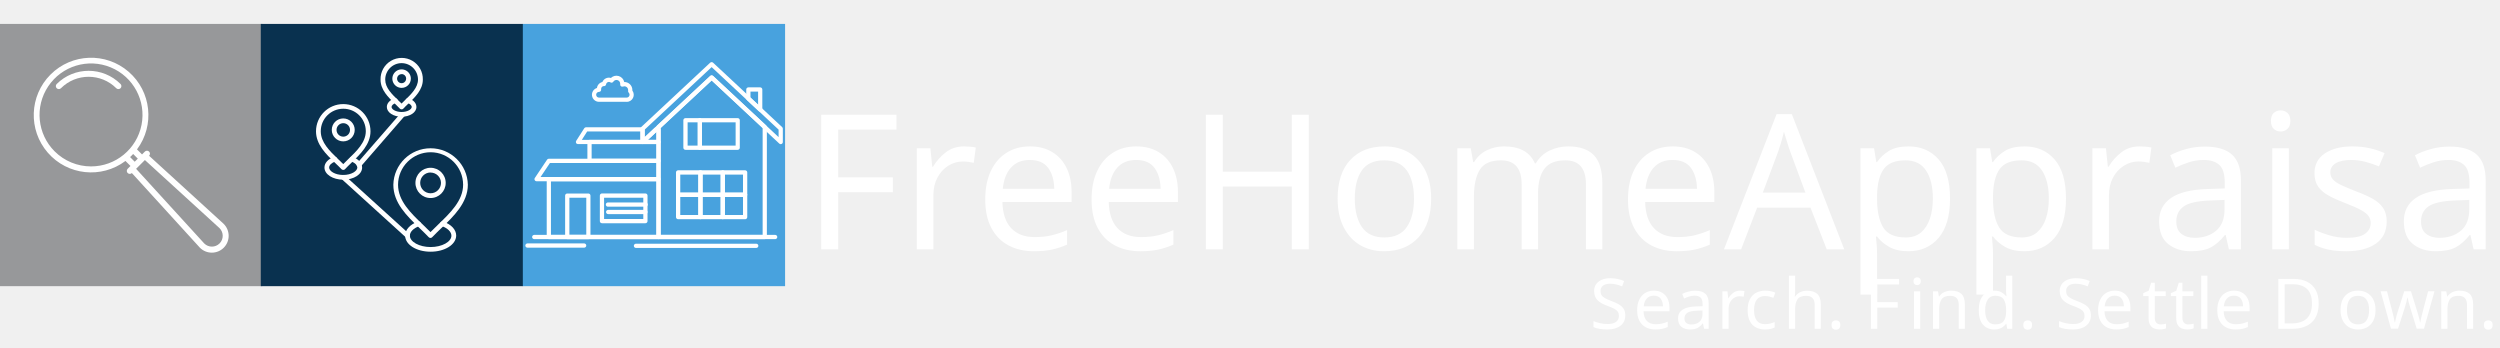
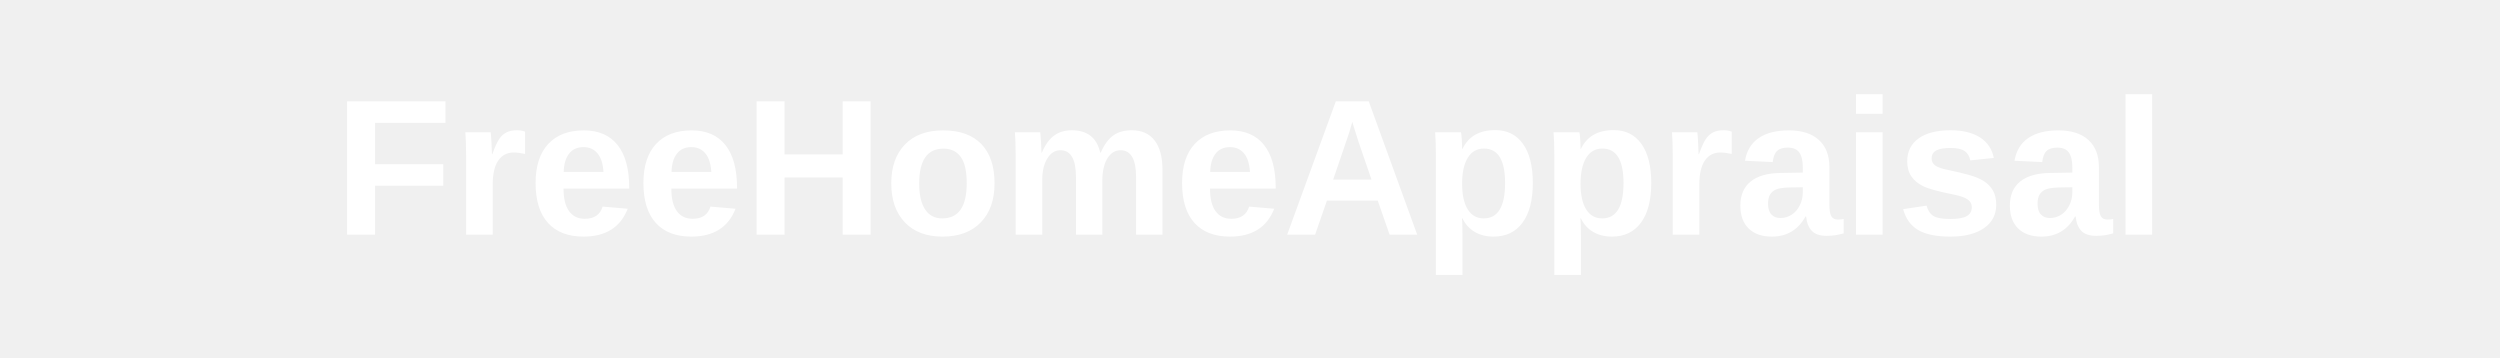
- <svg xmlns="http://www.w3.org/2000/svg" viewBox="0 0 1564.61 217.21">
-   <defs>
-     <style>.cls-1{font-size:118px;font-family:AllRoundGothic-Book, All Round Gothic;}.cls-1,.cls-11,.cls-2{fill:#fff;}.cls-2{font-size:43.7px;font-family:Montserrat-Regular, Montserrat;}.cls-3{letter-spacing:-0.02em;}.cls-4{letter-spacing:-0.01em;}.cls-5{letter-spacing:-0.01em;}.cls-6{letter-spacing:-0.01em;}.cls-7{letter-spacing:0em;}.cls-8{letter-spacing:0em;}.cls-9{letter-spacing:-0.01em;}.cls-10{fill:#97989a;}.cls-12{fill:#09314f;}.cls-13{fill:#48a2de;}</style>
-   </defs>
-   <g id="Layer_2" data-name="Layer 2">
-     <g id="Layer_1-2" data-name="Layer 1">
-       <text class="cls-1" transform="translate(502.5 156.05)">FreeHomeAppraisal</text>
-       <text class="cls-2" transform="translate(995.02 205.76) scale(1.01 1)">S<tspan class="cls-3" x="26.88" y="0">e</tspan>
-         <tspan x="52.61" y="0">a</tspan>
-         <tspan class="cls-4" x="78.4" y="0">r</tspan>
-         <tspan class="cls-5" x="95.35" y="0">c</tspan>
-         <tspan x="119.61" y="0">h. </tspan>
-         <tspan class="cls-6" x="169.9" y="0">F</tspan>
-         <tspan x="197.13" y="0">i</tspan>
-         <tspan class="cls-7" x="208.88" y="0">n</tspan>
-         <tspan class="cls-8" x="238.56" y="0">d. Se</tspan>
-         <tspan class="cls-9" x="342.17" y="0">t</tspan>
-         <tspan x="359.3" y="0">tle D</tspan>
-         <tspan class="cls-3" x="462.74" y="0">o</tspan>
-         <tspan x="489.48" y="0">wn.</tspan>
-       </text>
-       <rect class="cls-10" y="14.97" width="164.13" height="164.13" />
-       <path class="cls-11" d="M140,140.12l-.06-.06L93.32,97.5a1.87,1.87,0,0,0-2.67-2.62l-1.76,1.77L85.74,93.5a35.88,35.88,0,1,0-7.22,7.23l3.14,3.14-1.76,1.77a1.86,1.86,0,0,0,0,2.64,1.83,1.83,0,0,0,1.32.55,1.86,1.86,0,0,0,1.3-.53L125.08,155l.06.06A10.53,10.53,0,0,0,140,140.12ZM34.19,94.72A32.22,32.22,0,1,1,57,104.15,32.25,32.25,0,0,1,34.19,94.72Zm48.2,2.65c.32-.33.63-.65.94-1l2.91,2.91-1.93,1.93-2.9-2.91C81.74,98,82.07,97.69,82.39,97.37Zm55,55a6.77,6.77,0,0,1-9.56,0L85.18,105.65l5.5-5.49,46.73,42.64a6.77,6.77,0,0,1,0,9.56Z" />
-       <path class="cls-11" d="M35.49,52.57a1.87,1.87,0,0,0,2.65,2.65,24.52,24.52,0,0,1,34.64,0,1.86,1.86,0,0,0,1.32.54,1.9,1.9,0,0,0,1.33-.54,1.88,1.88,0,0,0,0-2.65A28.28,28.28,0,0,0,35.49,52.57Z" />
-       <rect class="cls-12" x="163.21" y="14.97" width="164.13" height="164.13" />
-       <path class="cls-11" d="M269.48,157.53c-8.92,0-15.92-4.44-15.92-10.08,0-3.67,3-6.92,7.89-8.75a1.48,1.48,0,0,1,1,2.79c-3.67,1.33-5.94,3.62-5.94,6,0,3.87,5.94,7.12,13,7.12s13-3.25,13-7.12c0-2.36-2.31-4.66-6-6a1.48,1.48,0,1,1,1-2.78c5,1.8,8,5.07,8,8.77C285.4,153.09,278.4,157.53,269.48,157.53Z" />
-       <path class="cls-11" d="M269.41,148.93a1.51,1.51,0,0,1-1.09-.47c-1.77-1.87-3.67-3.7-5.69-5.64-8.11-7.79-16.46-15.85-16.46-27.19a23.32,23.32,0,0,1,46.63,0c0,11.22-8.85,19.72-16.66,27.21-2,1.95-3.92,3.77-5.67,5.62a1.45,1.45,0,0,1-1.06.47Zm.07-53.65a20.4,20.4,0,0,0-20.36,20.35c0,10.06,7.92,17.67,15.58,25,1.58,1.53,3.2,3.08,4.71,4.64,1.48-1.51,3-3,4.68-4.61,7.74-7.44,15.75-15.13,15.75-25.09A20.39,20.39,0,0,0,269.48,95.28Z" />
-       <path class="cls-11" d="M269.48,123.94a9.47,9.47,0,1,1,9.46-9.46A9.47,9.47,0,0,1,269.48,123.94Zm0-16a6.51,6.51,0,1,0,6.51,6.51A6.5,6.5,0,0,0,269.48,108Z" />
-       <path class="cls-11" d="M214.84,112.46c-6.6,0-11.78-3.36-11.78-7.62,0-2.81,2.22-5.27,5.92-6.63a1.48,1.48,0,1,1,1,2.79c-2.44.88-4,2.36-4,3.84,0,2.19,3.62,4.66,8.82,4.66s8.83-2.47,8.83-4.66c0-1.5-1.56-3-4-3.87a1.48,1.48,0,0,1,1-2.78c3.74,1.35,6,3.84,6,6.65C226.65,109.1,221.47,112.46,214.84,112.46Z" />
-       <path class="cls-11" d="M214.79,106.34a1.54,1.54,0,0,1-1.08-.46c-1.26-1.34-2.61-2.64-4.07-4-5.57-5.37-11.87-11.43-11.87-19.69a17.05,17.05,0,0,1,34.1,0c0,8.18-6.38,14.32-12,19.74-1.43,1.38-2.79,2.69-4,4A1.25,1.25,0,0,1,214.79,106.34Zm.05-38.29a14.1,14.1,0,0,0-14.09,14.09c0,7,5.57,12.37,11,17.57,1,1,2.07,2,3.08,3,1-1,2-2,3-3,5.47-5.25,11.11-10.67,11.11-17.62A14.07,14.07,0,0,0,214.84,68.05Z" />
-       <path class="cls-11" d="M214.84,88.48A7.18,7.18,0,1,1,222,81.3,7.18,7.18,0,0,1,214.84,88.48Zm0-11.39a4.22,4.22,0,1,0,4.22,4.21A4.21,4.21,0,0,0,214.84,77.09Z" />
-       <path class="cls-11" d="M251.37,73.05c-5.2,0-9.27-2.69-9.27-6.11,0-2.27,1.75-4.27,4.71-5.35a1.48,1.48,0,1,1,1,2.78c-1.68.62-2.76,1.63-2.76,2.57,0,1.48,2.68,3.15,6.31,3.15s6.31-1.67,6.31-3.15c0-1-1.11-2-2.81-2.59a1.48,1.48,0,0,1,1-2.79c3,1.06,4.75,3.08,4.75,5.38C260.63,70.36,256.57,73.05,251.37,73.05Z" />
-       <path class="cls-11" d="M251.32,68.44h0a1.51,1.51,0,0,1-1.09-.47c-.93-1-2-2-3-3-4.27-4.09-9.07-8.75-9.07-15.13a13.24,13.24,0,1,1,26.47,0c0,6.33-4.88,11-9.2,15.15-1.08,1-2.09,2-3,3A1.32,1.32,0,0,1,251.32,68.44Zm.05-28.93a10.29,10.29,0,0,0-10.28,10.3c0,5.12,4.17,9.12,8.16,13,.69.66,1.4,1.35,2.07,2,.64-.67,1.33-1.31,2-2,4.07-3.92,8.28-8,8.28-13A10.29,10.29,0,0,0,251.37,39.51Z" />
-       <path class="cls-11" d="M251.37,55a5.79,5.79,0,1,1,5.76-5.79A5.78,5.78,0,0,1,251.37,55Zm0-8.6a2.84,2.84,0,1,0,2.81,2.83A2.84,2.84,0,0,0,251.37,46.36Z" />
-       <path class="cls-11" d="M224.73,104.57a1.4,1.4,0,0,1-1-.37,1.49,1.49,0,0,1-.15-2.1L251,70.58a1.49,1.49,0,0,1,2.25,2l-27.36,31.52A1.47,1.47,0,0,1,224.73,104.57Z" />
-       <path class="cls-11" d="M255,148.93a1.4,1.4,0,0,1-1-.39l-40.19-36.48a1.48,1.48,0,1,1,2-2.19l40.2,36.47a1.49,1.49,0,0,1,.1,2.1A1.55,1.55,0,0,1,255,148.93Z" />
-       <rect class="cls-13" x="327.21" y="14.97" width="164.13" height="164.13" />
-       <path class="cls-11" d="M478.61,149.66H412.14a1.32,1.32,0,0,1-1.32-1.32V79.53a1.32,1.32,0,0,1,.42-1l33.23-31a1.32,1.32,0,0,1,1.81,0l33.24,31a1.35,1.35,0,0,1,.42,1v68.81A1.33,1.33,0,0,1,478.61,149.66ZM413.46,147h63.83V80.11L445.38,50.35,413.46,80.11V147Z" />
-       <path class="cls-11" d="M402.14,90.18a1.3,1.3,0,0,1-.52-.1,1.32,1.32,0,0,1-.8-1.22v-8.3a1.32,1.32,0,0,1,.42-1l43.23-40.33a1.34,1.34,0,0,1,1.81,0l43.23,40.33a1.32,1.32,0,0,1,.42,1v8.3a1.32,1.32,0,0,1-2.22,1L445.38,50.34,403,89.83A1.3,1.3,0,0,1,402.14,90.18Zm1.33-9.05v4.69l41-38.25a1.32,1.32,0,0,1,1.81,0l41,38.25V81.13L445.38,42Z" />
-       <path class="cls-11" d="M475.77,69.91a1.29,1.29,0,0,1-.9-.36l-7.42-6.92a1.35,1.35,0,0,1-.42-1V56a1.34,1.34,0,0,1,1.33-1.33h7.41A1.33,1.33,0,0,1,477.09,56V68.58a1.33,1.33,0,0,1-.79,1.22A1.4,1.4,0,0,1,475.77,69.91Zm-6.09-8.82,4.77,4.45V57.32h-4.77Z" />
-       <path class="cls-11" d="M412.14,149.66H343.49a1.33,1.33,0,0,1-1.33-1.32V112.12a1.34,1.34,0,0,1,1.33-1.33h68.65a1.33,1.33,0,0,1,1.32,1.33v36.22A1.32,1.32,0,0,1,412.14,149.66ZM344.81,147h66V113.44h-66Z" />
-       <path class="cls-11" d="M412.14,113.44H335.82a1.32,1.32,0,0,1-1.1-2.06l7.67-11.46a1.31,1.31,0,0,1,1.1-.59h68.65a1.32,1.32,0,0,1,1.32,1.33v11.46A1.32,1.32,0,0,1,412.14,113.44Zm-73.84-2.65h72.52V102H344.19Z" />
-       <path class="cls-11" d="M412.14,102h-43.2a1.32,1.32,0,0,1-1.32-1.32V88.86a1.32,1.32,0,0,1,1.32-1.32h43.2a1.32,1.32,0,0,1,1.32,1.32v11.8A1.32,1.32,0,0,1,412.14,102Zm-41.87-2.65h40.55V90.18H370.27Z" />
-       <path class="cls-11" d="M412.14,90.18H361.7a1.31,1.31,0,0,1-1.11-2l5.06-7.92a1.31,1.31,0,0,1,1.11-.61h35.38a1.33,1.33,0,0,1,1.33,1.32v4.88L409.74,80a1.3,1.3,0,0,1,.9-.35h1.5a1.32,1.32,0,0,1,1.32,1.32v7.92A1.32,1.32,0,0,1,412.14,90.18Zm-6.64-2.64h5.32v-5Zm-41.38,0h36.7V82.26H367.49Z" />
-       <path class="cls-11" d="M438,93.78h-9a1.33,1.33,0,0,1-1.33-1.33V75.25A1.32,1.32,0,0,1,429,73.93h9a1.32,1.32,0,0,1,1.32,1.32v17.2A1.33,1.33,0,0,1,438,93.78Zm-7.66-2.65h6.34V76.57h-6.34Z" />
-       <path class="cls-11" d="M461.72,93.78H438a1.33,1.33,0,0,1-1.32-1.33V75.25A1.32,1.32,0,0,1,438,73.93h23.7A1.32,1.32,0,0,1,463,75.25v17.2A1.33,1.33,0,0,1,461.72,93.78Zm-22.38-2.65h21.05V76.57H439.34Z" />
-       <path class="cls-11" d="M368.24,149.66H355a1.32,1.32,0,0,1-1.32-1.32V122.42A1.32,1.32,0,0,1,355,121.1h13.22a1.32,1.32,0,0,1,1.32,1.32v25.92A1.32,1.32,0,0,1,368.24,149.66ZM356.35,147h10.57V123.74H356.35Z" />
-       <path class="cls-11" d="M403.92,139.71H376.73a1.32,1.32,0,0,1-1.32-1.32v-16a1.32,1.32,0,0,1,1.32-1.32h27.19a1.33,1.33,0,0,1,1.33,1.32v16A1.33,1.33,0,0,1,403.92,139.71Zm-25.86-2.64H402.6V123.74H378.06Z" />
-       <path class="cls-11" d="M403.92,129.36H380.6a1.33,1.33,0,1,1,0-2.65h23.32a1.33,1.33,0,1,1,0,2.65Z" />
-       <path class="cls-11" d="M403.92,134H380.6a1.32,1.32,0,1,1,0-2.64h23.32a1.32,1.32,0,1,1,0,2.64Z" />
-       <path class="cls-11" d="M438.39,123.23h-14a1.32,1.32,0,0,1-1.32-1.32v-14a1.32,1.32,0,0,1,1.32-1.33h14a1.32,1.32,0,0,1,1.32,1.33v14A1.32,1.32,0,0,1,438.39,123.23Zm-12.65-2.65h11.33V109.26H425.74Z" />
-       <path class="cls-11" d="M452.36,123.23h-14a1.32,1.32,0,0,1-1.32-1.32v-14a1.32,1.32,0,0,1,1.32-1.33h14a1.33,1.33,0,0,1,1.33,1.33v14A1.33,1.33,0,0,1,452.36,123.23Zm-12.65-2.65H451V109.26H439.71Z" />
-       <path class="cls-11" d="M466.35,123.23h-14a1.32,1.32,0,0,1-1.32-1.32v-14a1.32,1.32,0,0,1,1.32-1.33h14a1.32,1.32,0,0,1,1.32,1.33v14A1.32,1.32,0,0,1,466.35,123.23Zm-12.66-2.65H465V109.26H453.69Z" />
-       <path class="cls-11" d="M438.39,137.2h-14a1.32,1.32,0,0,1-1.32-1.32v-14a1.33,1.33,0,0,1,1.32-1.33h14a1.33,1.33,0,0,1,1.32,1.33v14A1.32,1.32,0,0,1,438.39,137.2Zm-12.65-2.65h11.33V123.23H425.74Z" />
-       <path class="cls-11" d="M452.36,137.2h-14a1.32,1.32,0,0,1-1.32-1.32v-14a1.33,1.33,0,0,1,1.32-1.33h14a1.34,1.34,0,0,1,1.33,1.33v14A1.33,1.33,0,0,1,452.36,137.2Zm-12.65-2.65H451V123.23H439.71Z" />
-       <path class="cls-11" d="M466.35,137.2h-14a1.32,1.32,0,0,1-1.32-1.32v-14a1.33,1.33,0,0,1,1.32-1.33h14a1.33,1.33,0,0,1,1.32,1.33v14A1.32,1.32,0,0,1,466.35,137.2Zm-12.66-2.65H465V123.23H453.69Z" />
-       <path class="cls-11" d="M485.24,149.66h-151a1.33,1.33,0,0,1,0-2.65h151a1.33,1.33,0,0,1,0,2.65Z" />
-       <path class="cls-11" d="M473.3,155.17H398a1.32,1.32,0,1,1,0-2.64H473.3a1.32,1.32,0,1,1,0,2.64Z" />
-       <path class="cls-11" d="M365.65,155H330a1.33,1.33,0,0,1,0-2.65h35.7a1.33,1.33,0,0,1,0,2.65Z" />
-       <path class="cls-11" d="M392.22,63.73H374.89a4.44,4.44,0,0,1-1.3-8.68A4.45,4.45,0,0,1,377,51.32a4.42,4.42,0,0,1,5.33-2.54,5,5,0,0,1,8.35,2.54,5,5,0,0,1,5.08,5c0,.12,0,.24,0,.36a4.45,4.45,0,0,1-3.57,7.09ZM378,53.86a1.8,1.8,0,0,0-1.79,1.8c0,.11,0,.19,0,.32a1.31,1.31,0,0,1-.3,1.06,1.33,1.33,0,0,1-1,.46,1.79,1.79,0,0,0-1.81,1.78,1.77,1.77,0,0,0,1.78,1.8h17.33A1.8,1.8,0,0,0,393.47,58a1.34,1.34,0,0,1-.36-1.26,2,2,0,0,0,0-.46A2.32,2.32,0,0,0,390.84,54a2.74,2.74,0,0,0-.94.18,1.31,1.31,0,0,1-1.29-.22,1.33,1.33,0,0,1-.47-1.22,3.52,3.52,0,0,0,0-.37,2.33,2.33,0,0,0-4.3-1.24,1.32,1.32,0,0,1-1.8.43,1.78,1.78,0,0,0-2.72,1.23,1.32,1.32,0,0,1-1.3,1.11Z" />
-     </g>
-   </g>
+ <svg xmlns="http://www.w3.org/2000/svg" viewBox="0 0 980 140" role="img" aria-labelledby="title">
+   <text x="490" y="92" text-anchor="middle" fill="#ffffff" font-family="Montserrat, Arial, Helvetica, sans-serif" font-size="76" font-weight="700">FreeHomeAppraisal</text>
</svg>
